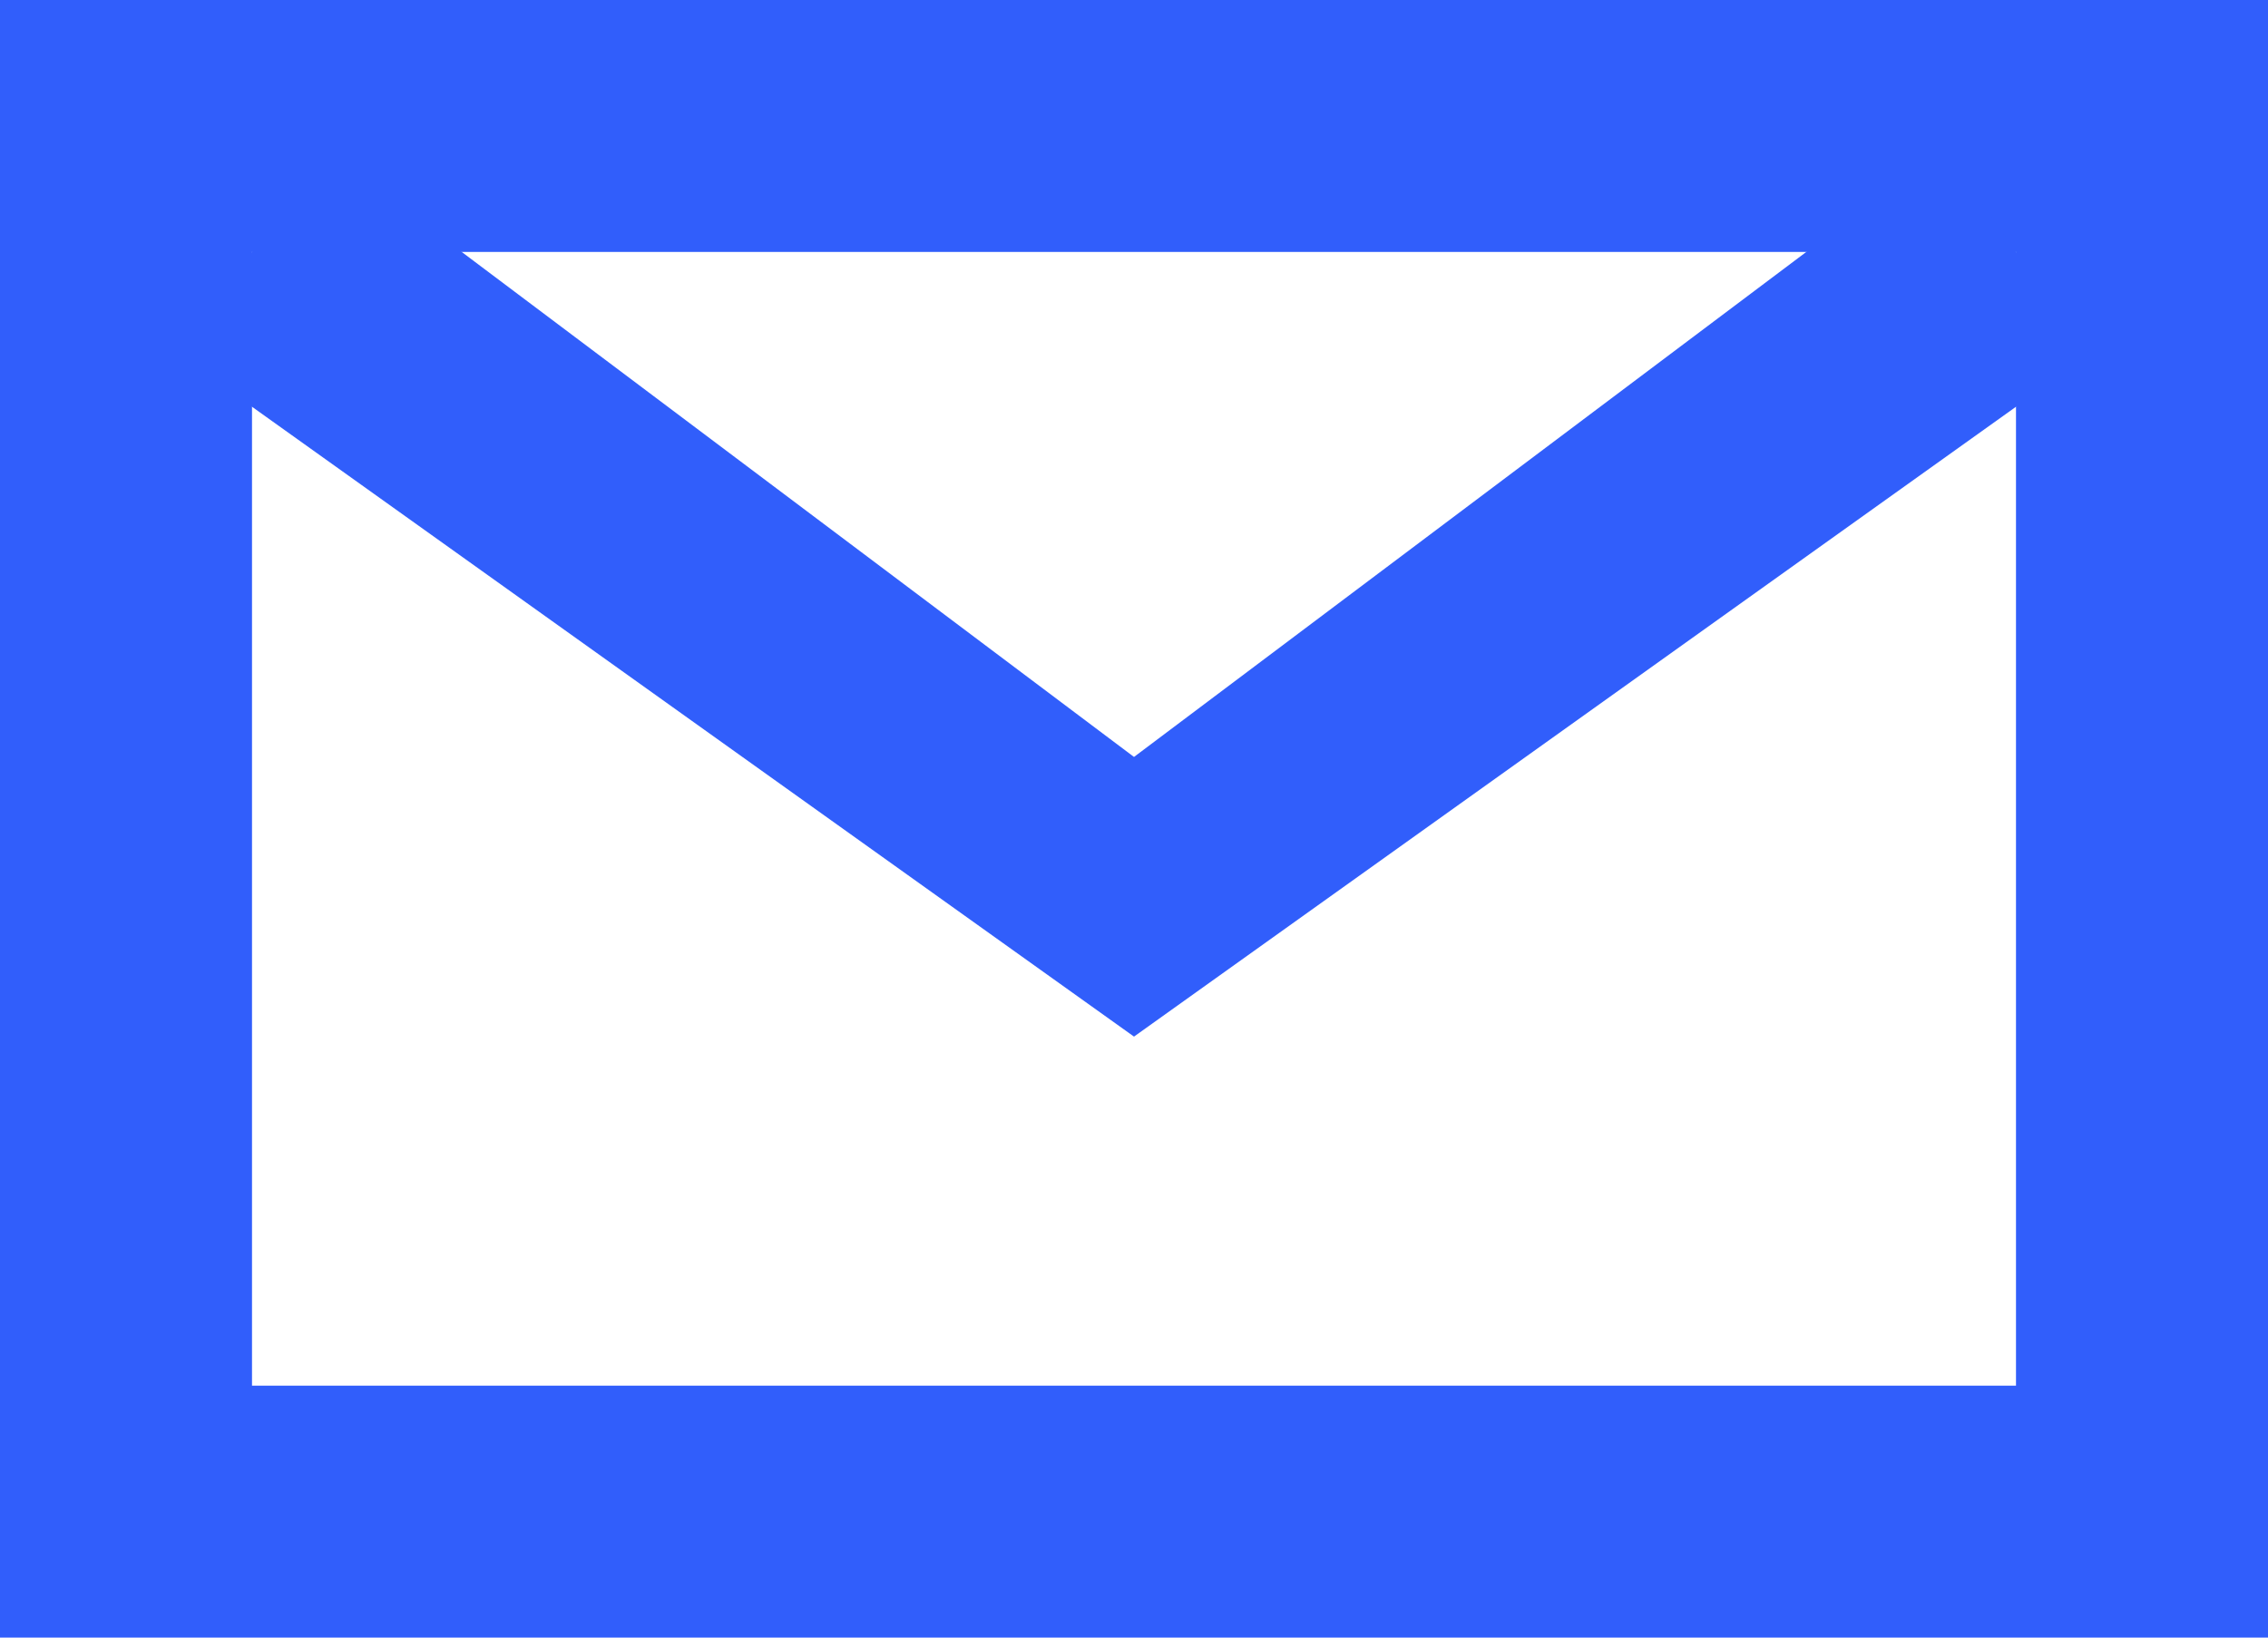
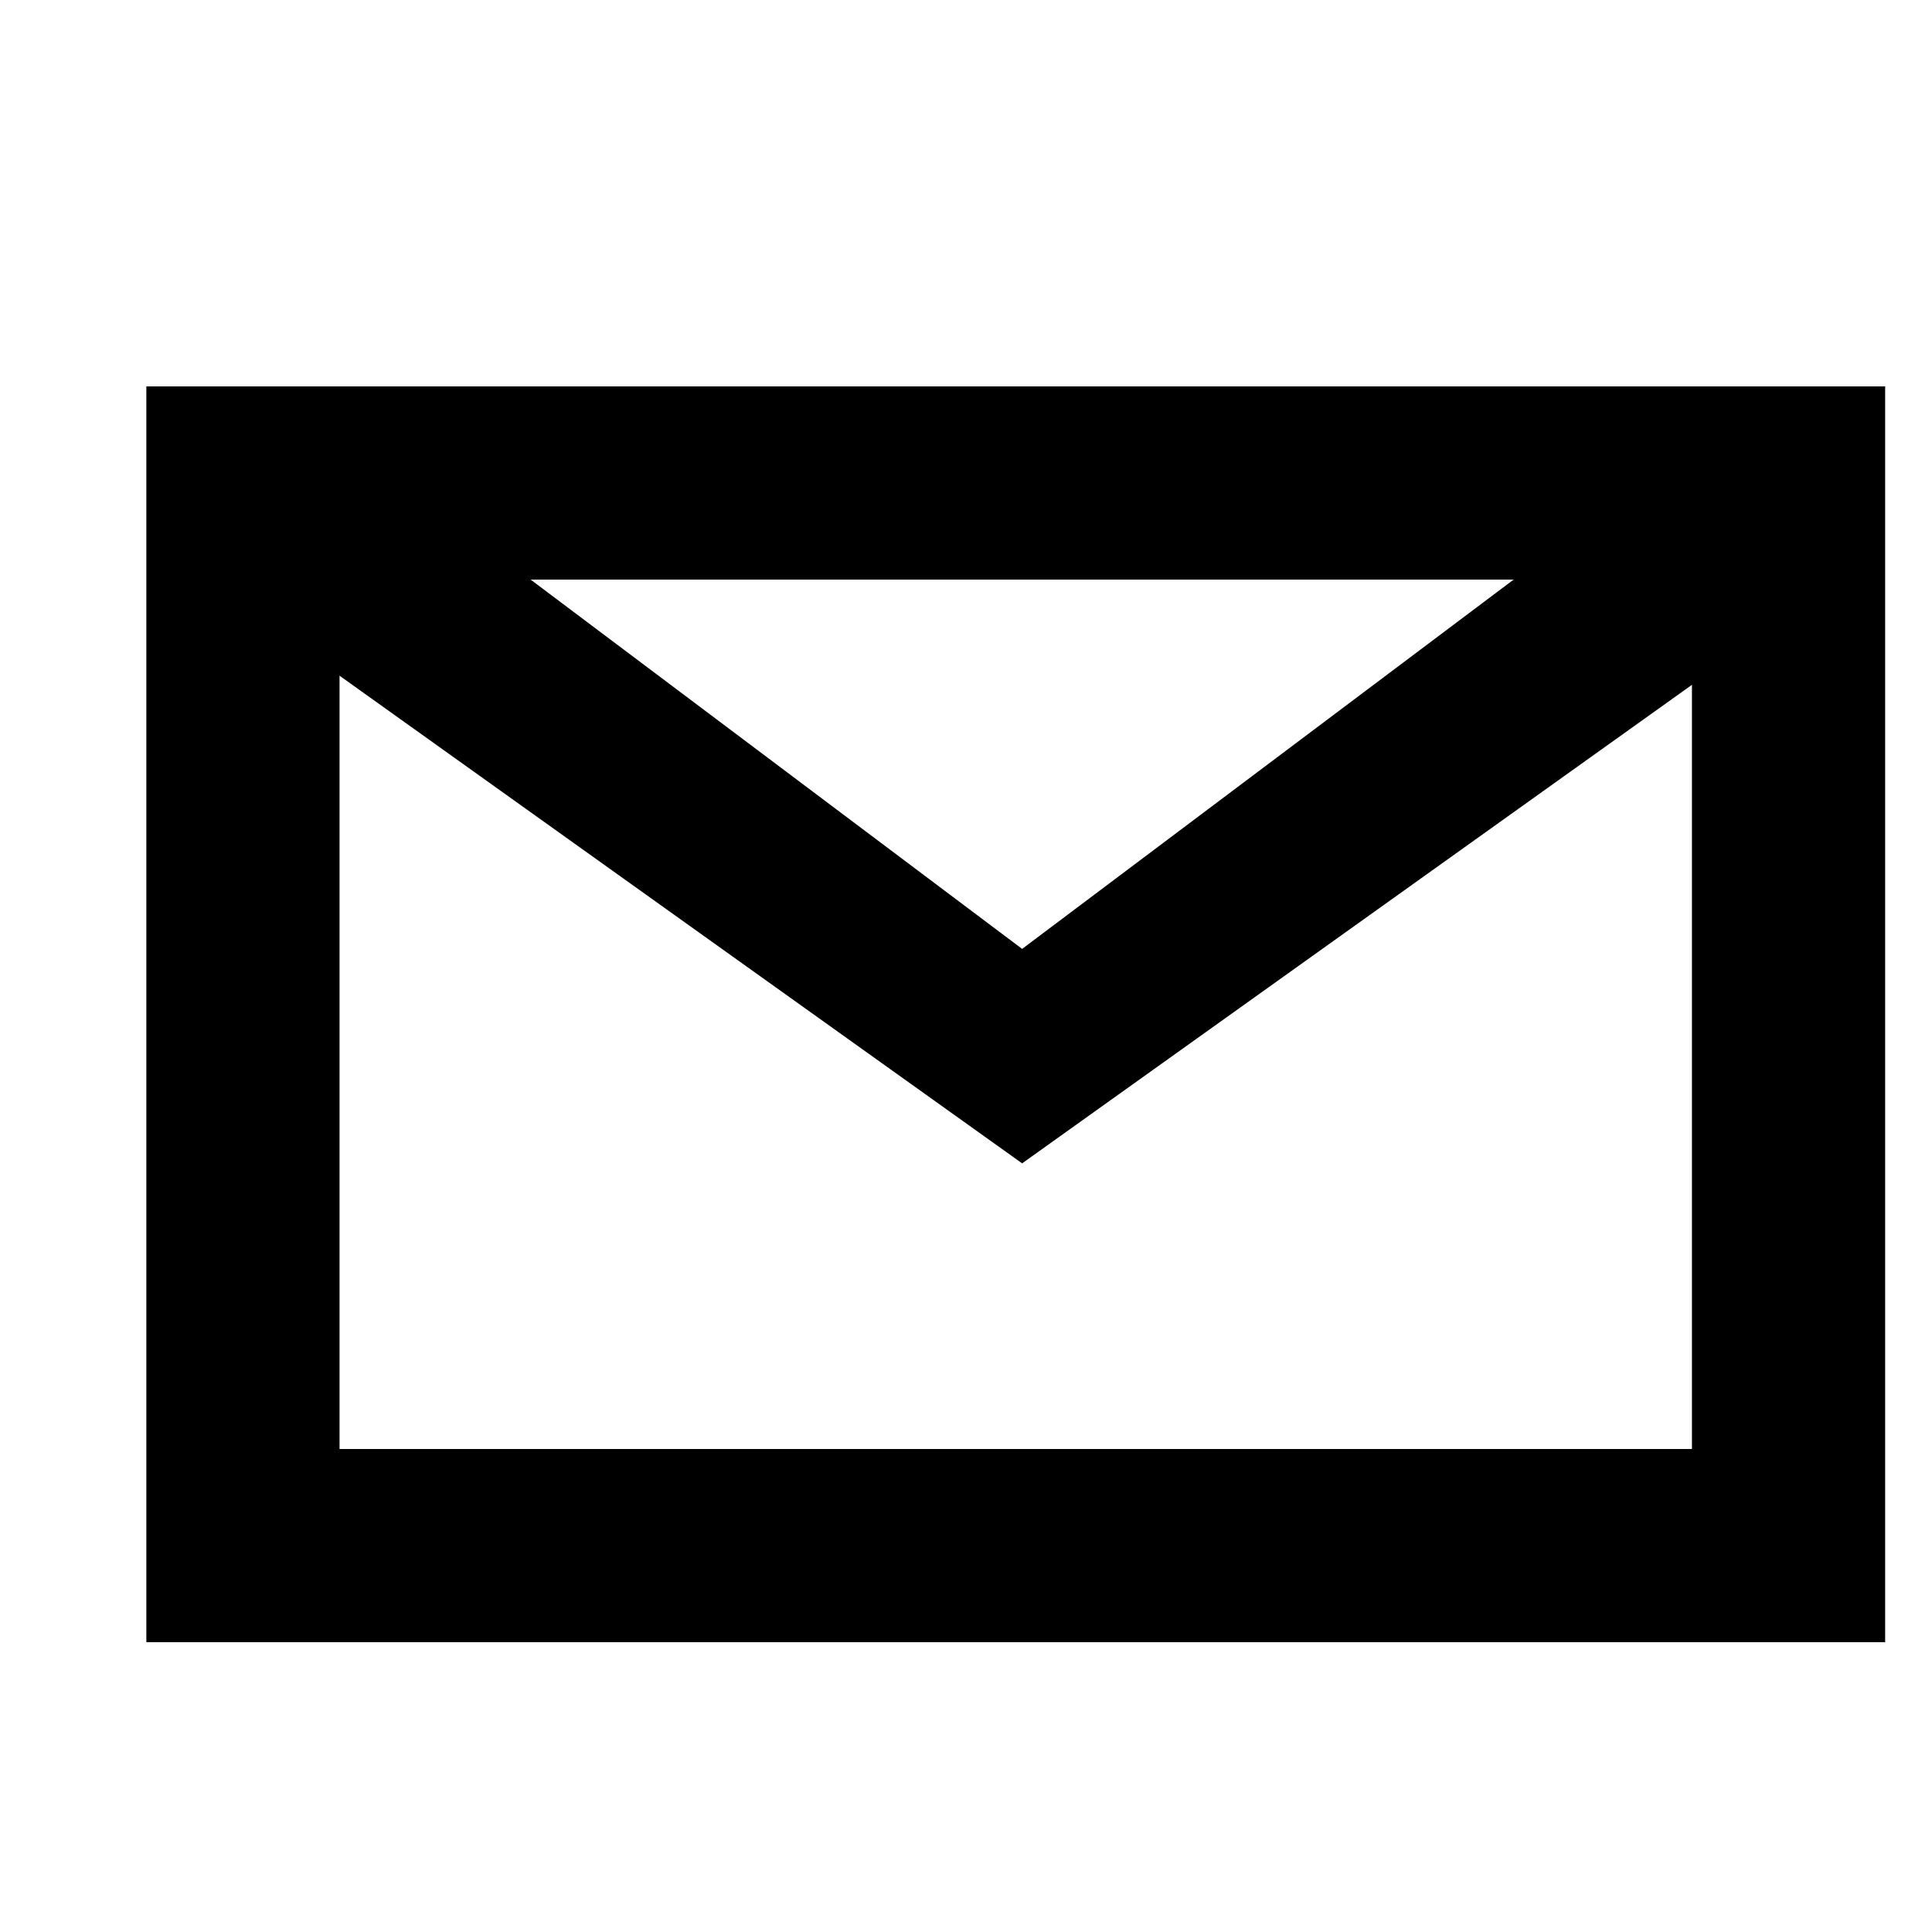
- <svg xmlns="http://www.w3.org/2000/svg" width="18px" height="13px" viewBox="0 0 18 13" version="1.1">
-   <defs />
+ <svg width="20px" height="20px">
  <g>
-     <g fill="#315EFB">
-       <path d="M16,2 L16,11 L2,11 L2,2 L16,2 L16,2 Z M0,0 L0,13 L18,13 L18,0 L0,0 L0,0 Z" />
-       <path d="M9,8.229 L16.581,2.814 L15.419,1.186 L9,6.009 L2.581,1.186 L1.419,2.814 L9,8.229 Z" />
-     </g>
+     <rect opacity="0" x="0" y="0" width="20" height="20" />
+     <path d="M17.515,6 L17.515,15 L3.515,15 L3.515,6 L17.515,6 L17.515,6 L17.515,6 Z M1.515,4 L1.515,17 L19.515,17 L19.515,4 L1.515,4 L1.515,4 L1.515,4 Z" />
+     <path d="M10.581,12.043 L18.162,6.627 L17,5 L10.581,9.823 L4.162,5 L3,6.627 L10.581,12.043 L10.581,12.043 Z" />
  </g>
</svg>
